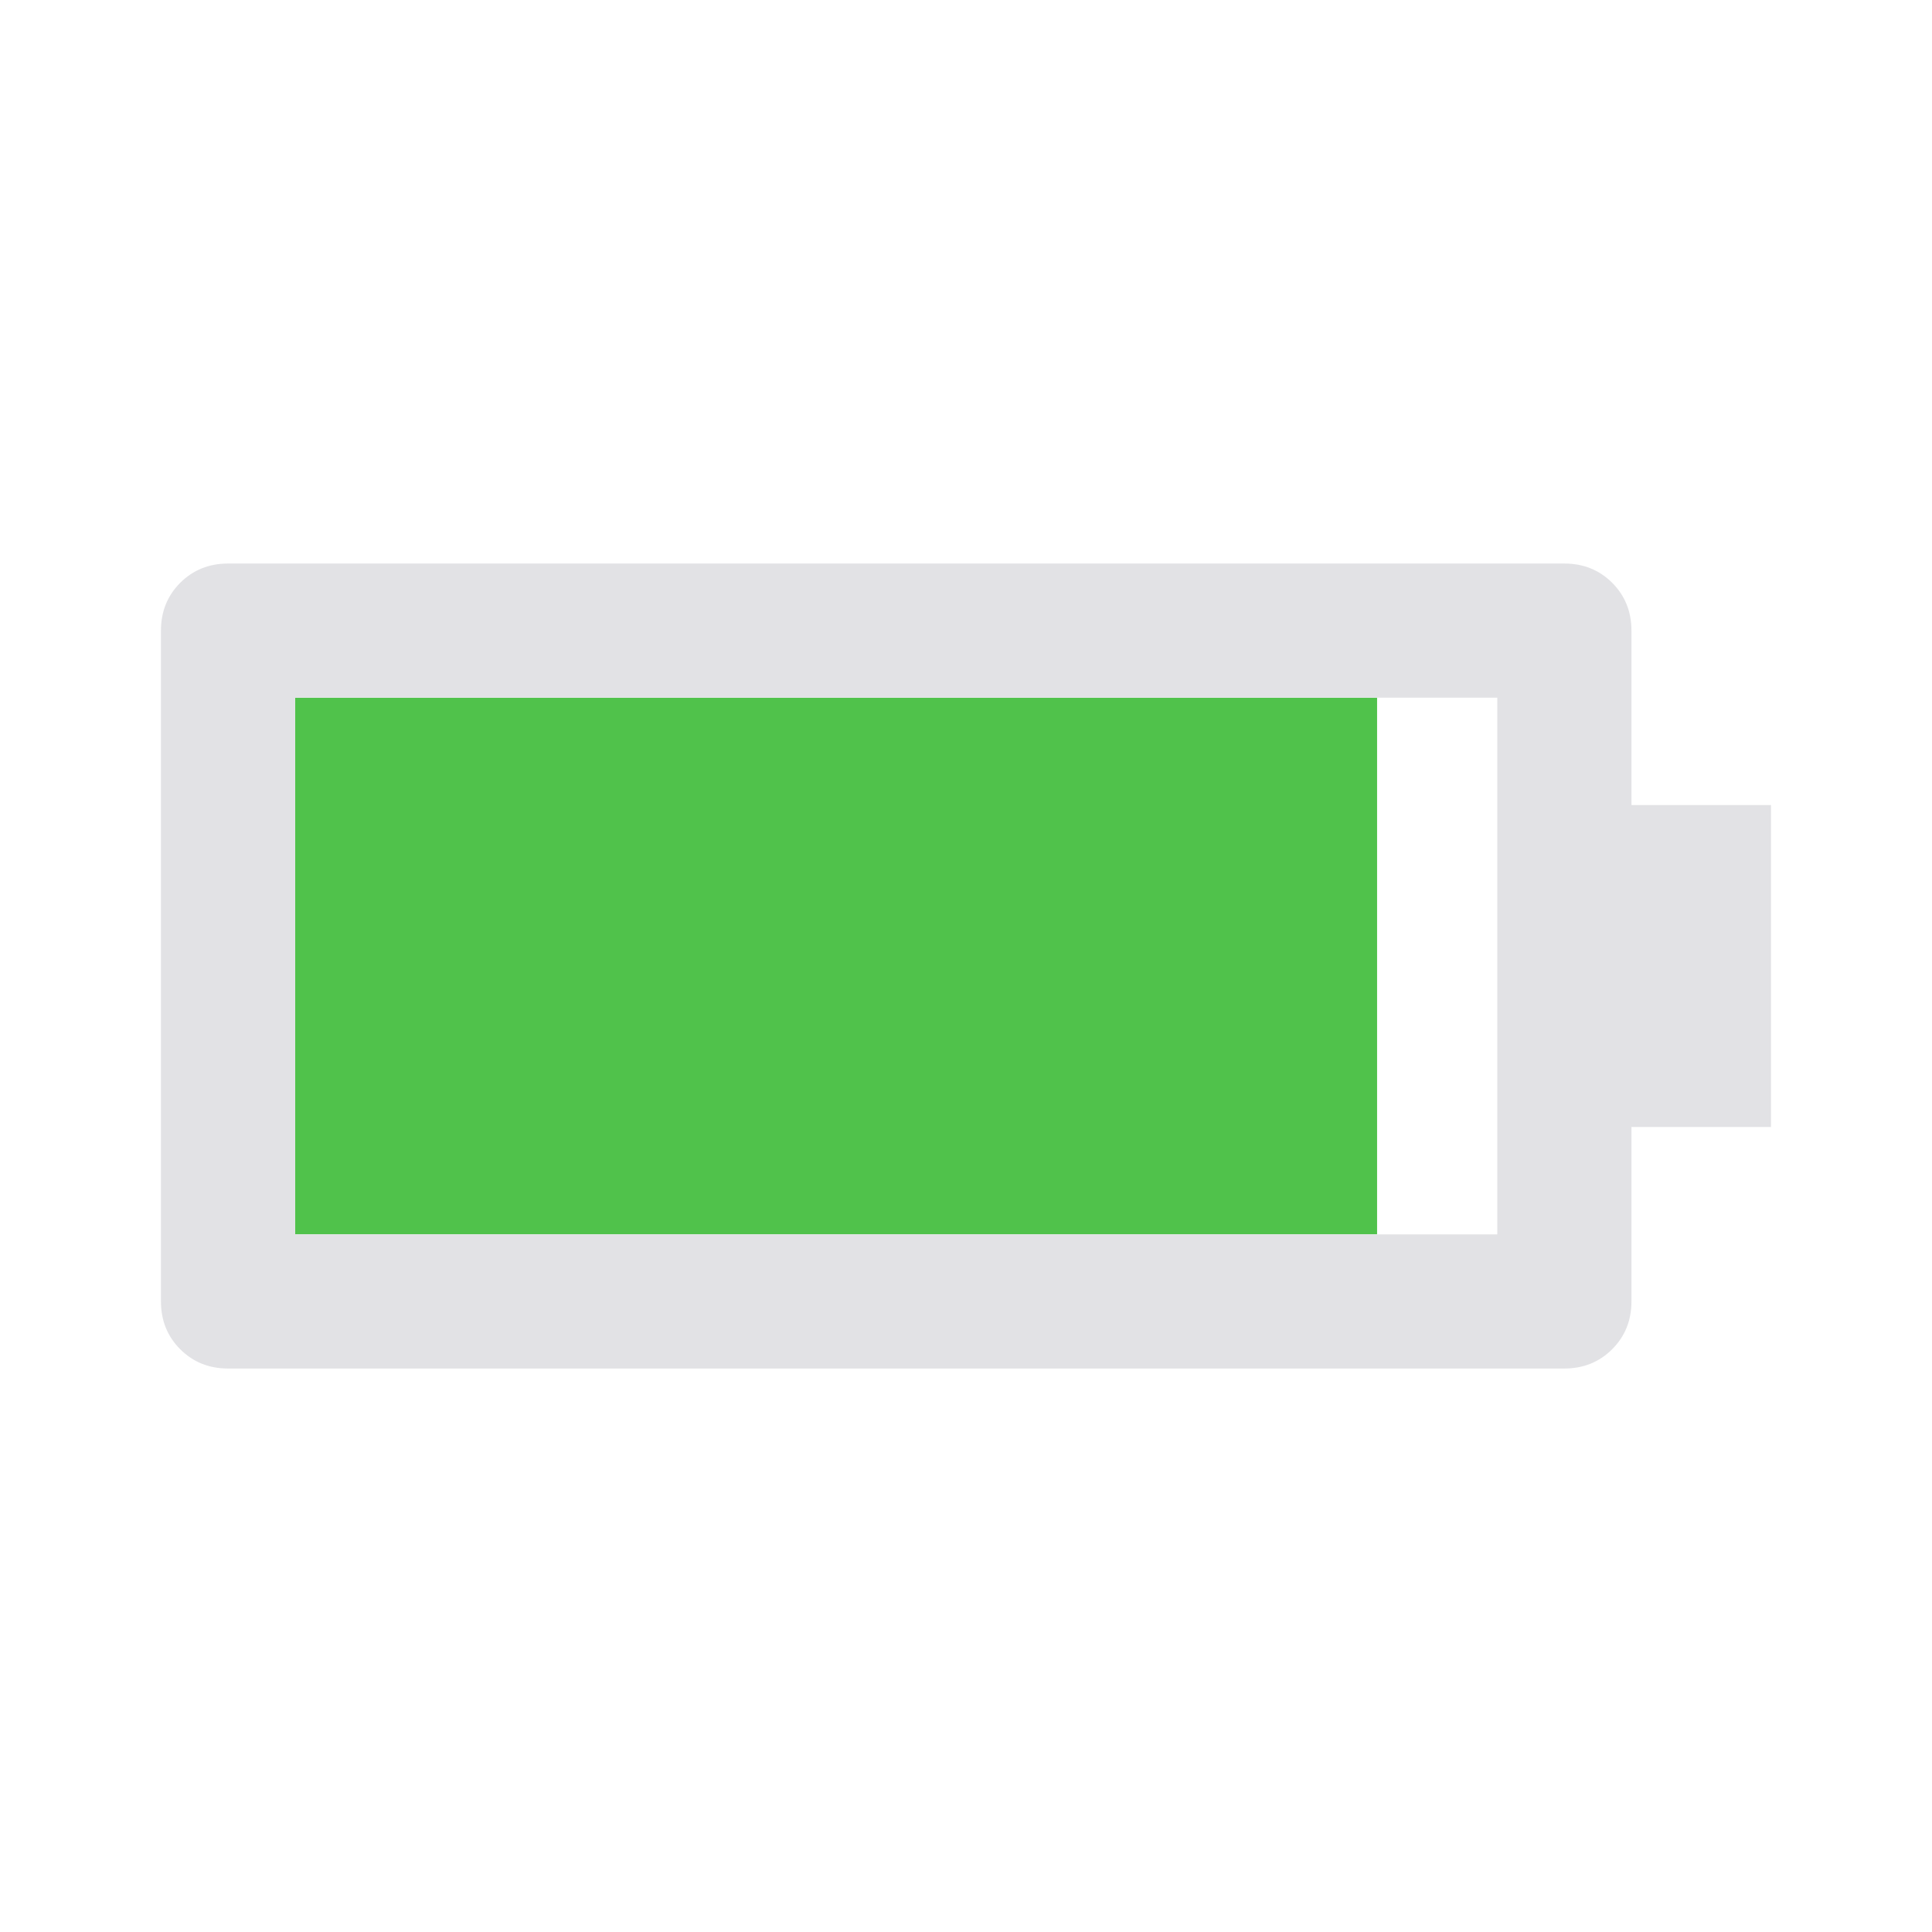
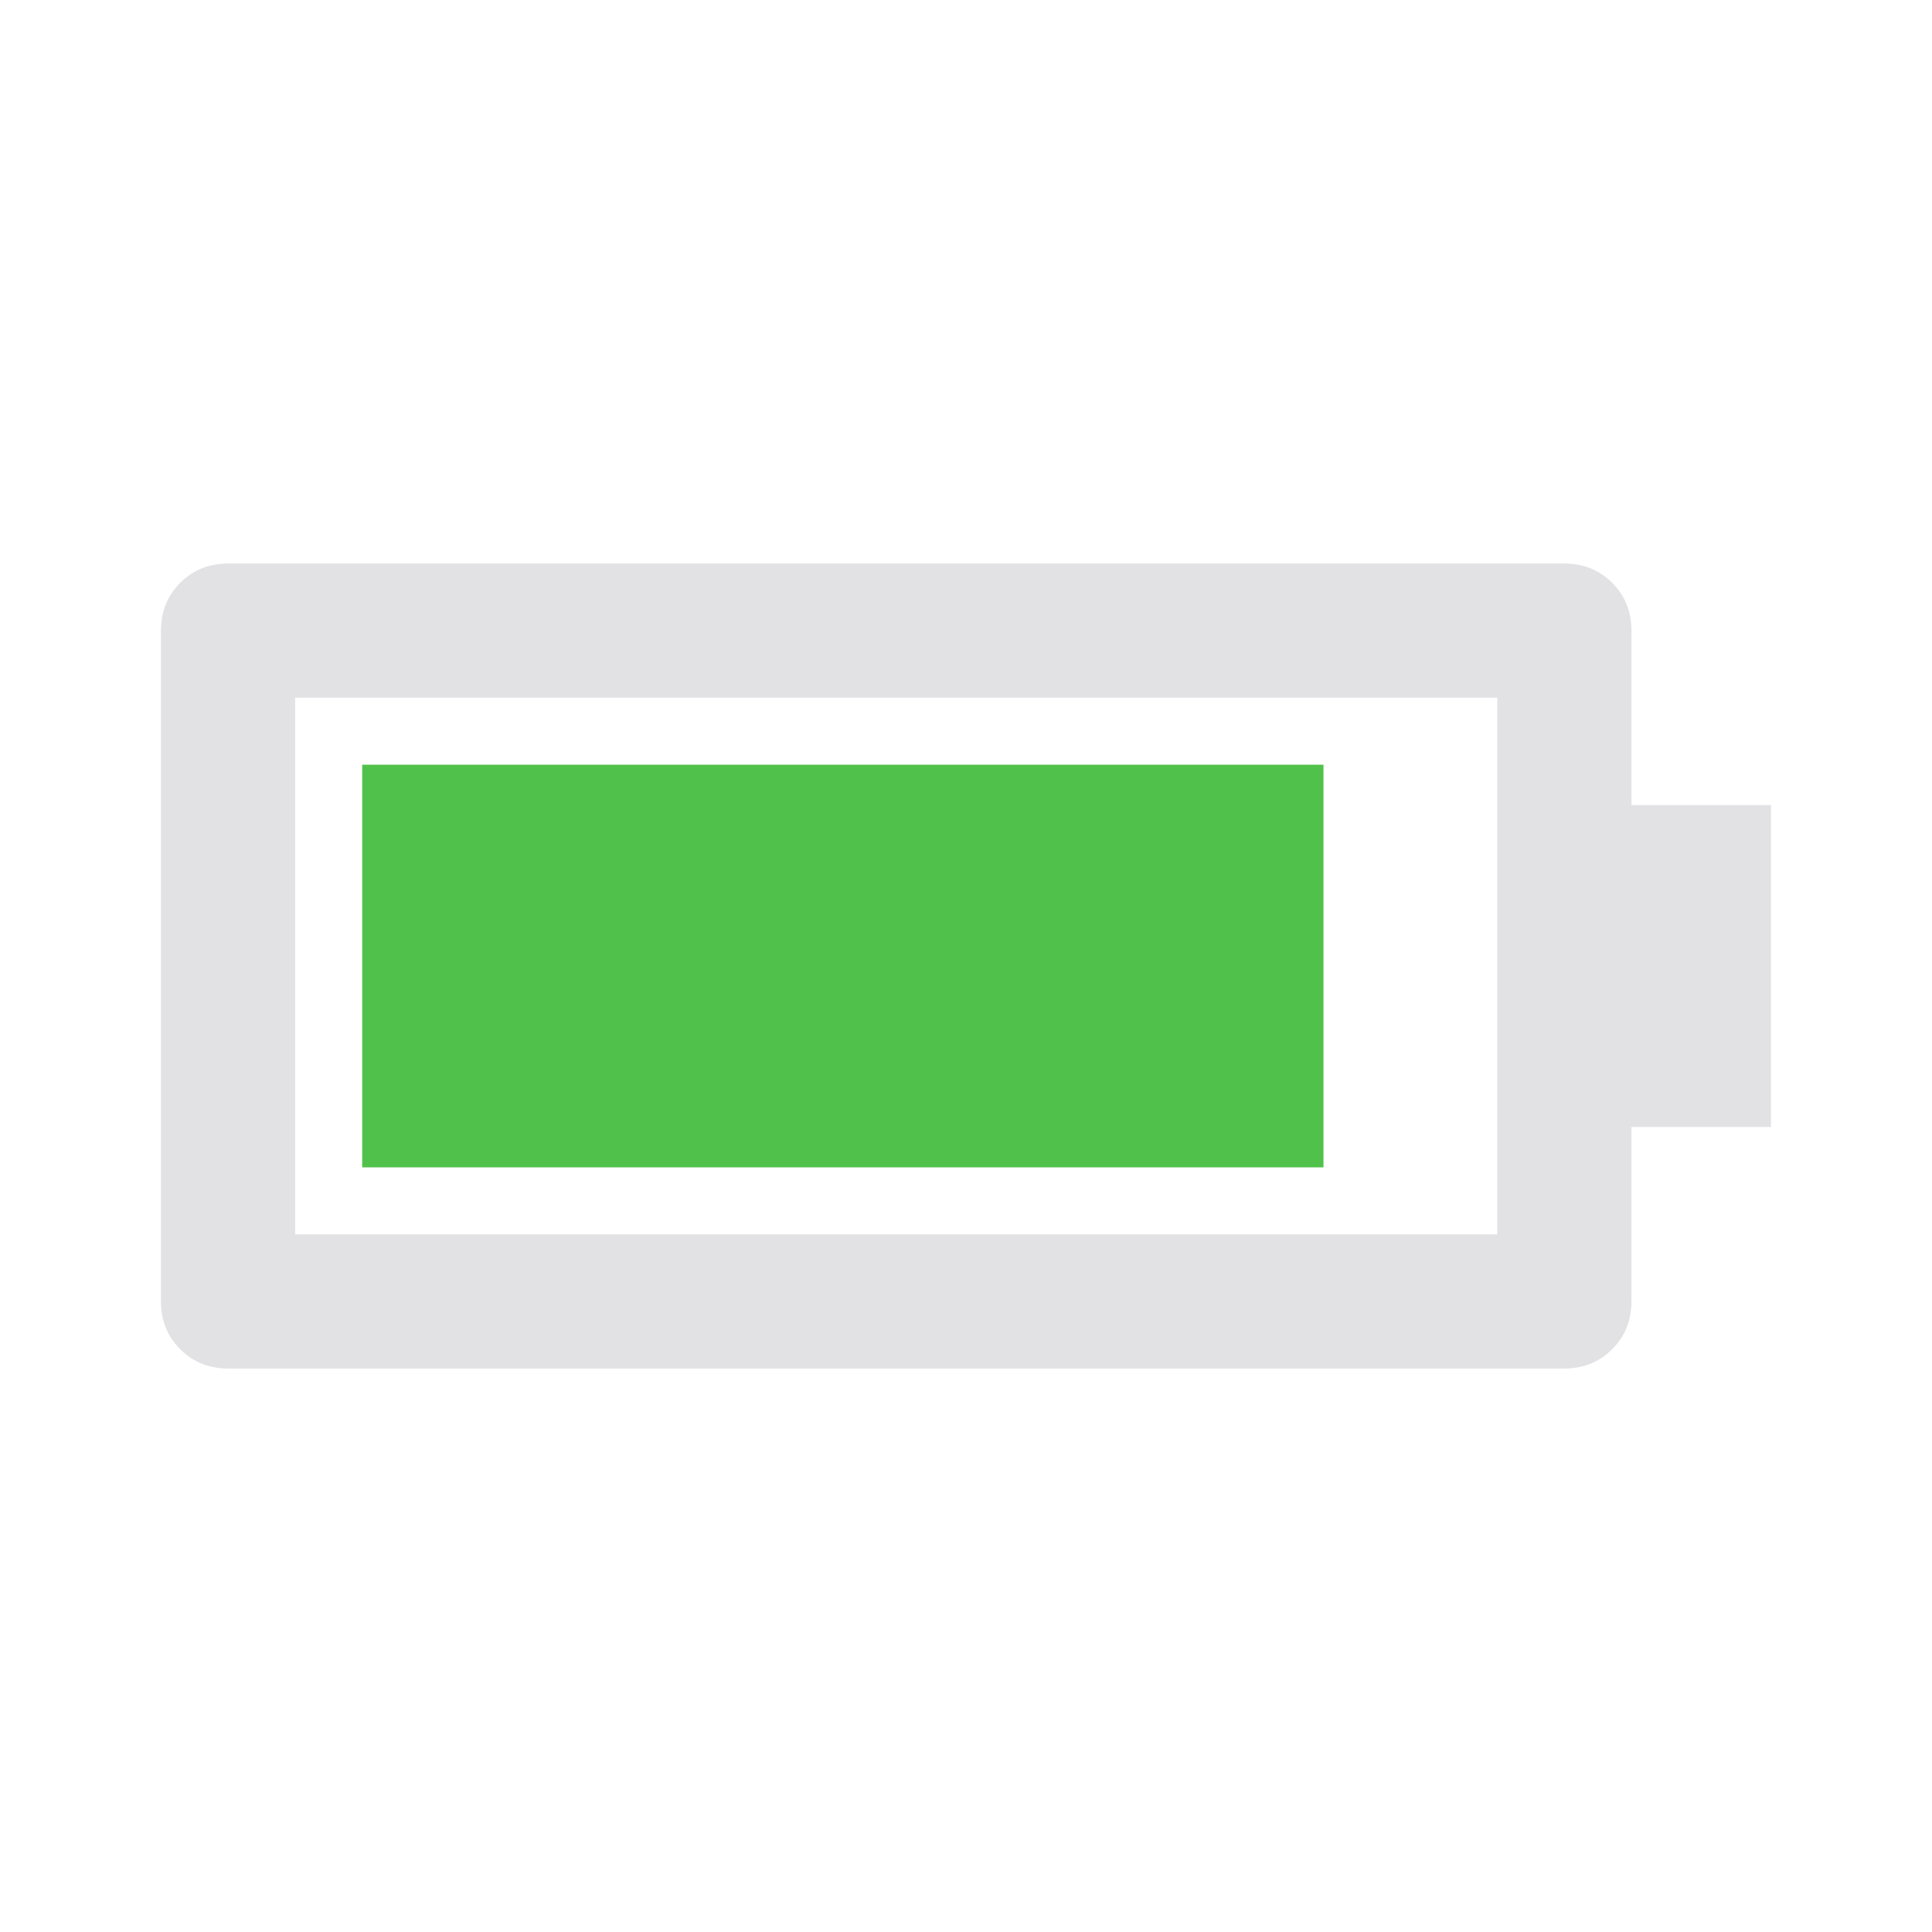
<svg xmlns="http://www.w3.org/2000/svg" viewBox="0 0 32 32" version="1.1">
  <defs>
    <style type="text/css" id="current-color-scheme">
      .ColorScheme-Text {
        color: #e2e2e5;
      }

      .ColorScheme-PositiveText {
        color: #50c24b;
      }
    </style>
  </defs>
-   <rect width="17.92" height="8.889" x="4.889" y="11.556" class="ColorScheme-PositiveText" fill="currentColor" />
+   <rect width="15.922" height="6.669" x="5.999" y="12.666" class="ColorScheme-PositiveText" fill="currentColor" />
  <path d="m 25.911,9.334 q 0.472,0 0.792,0.319 Q 27.022,9.973 27.022,10.445 v 2.889 h 2.311 v 5.333 h -2.311 v 2.889 q 0,0.472 -0.32,0.792 -0.319,0.319 -0.792,0.319 H 3.777 q -0.472,0 -0.792,-0.319 Q 2.666,22.028 2.666,21.556 V 10.445 q 0,-0.472 0.319,-0.792 Q 3.305,9.334 3.777,9.334 Z m -1.111,2.222 H 4.889 v 8.889 H 24.8 Z" class="ColorScheme-Text" fill="currentColor" />
</svg>
